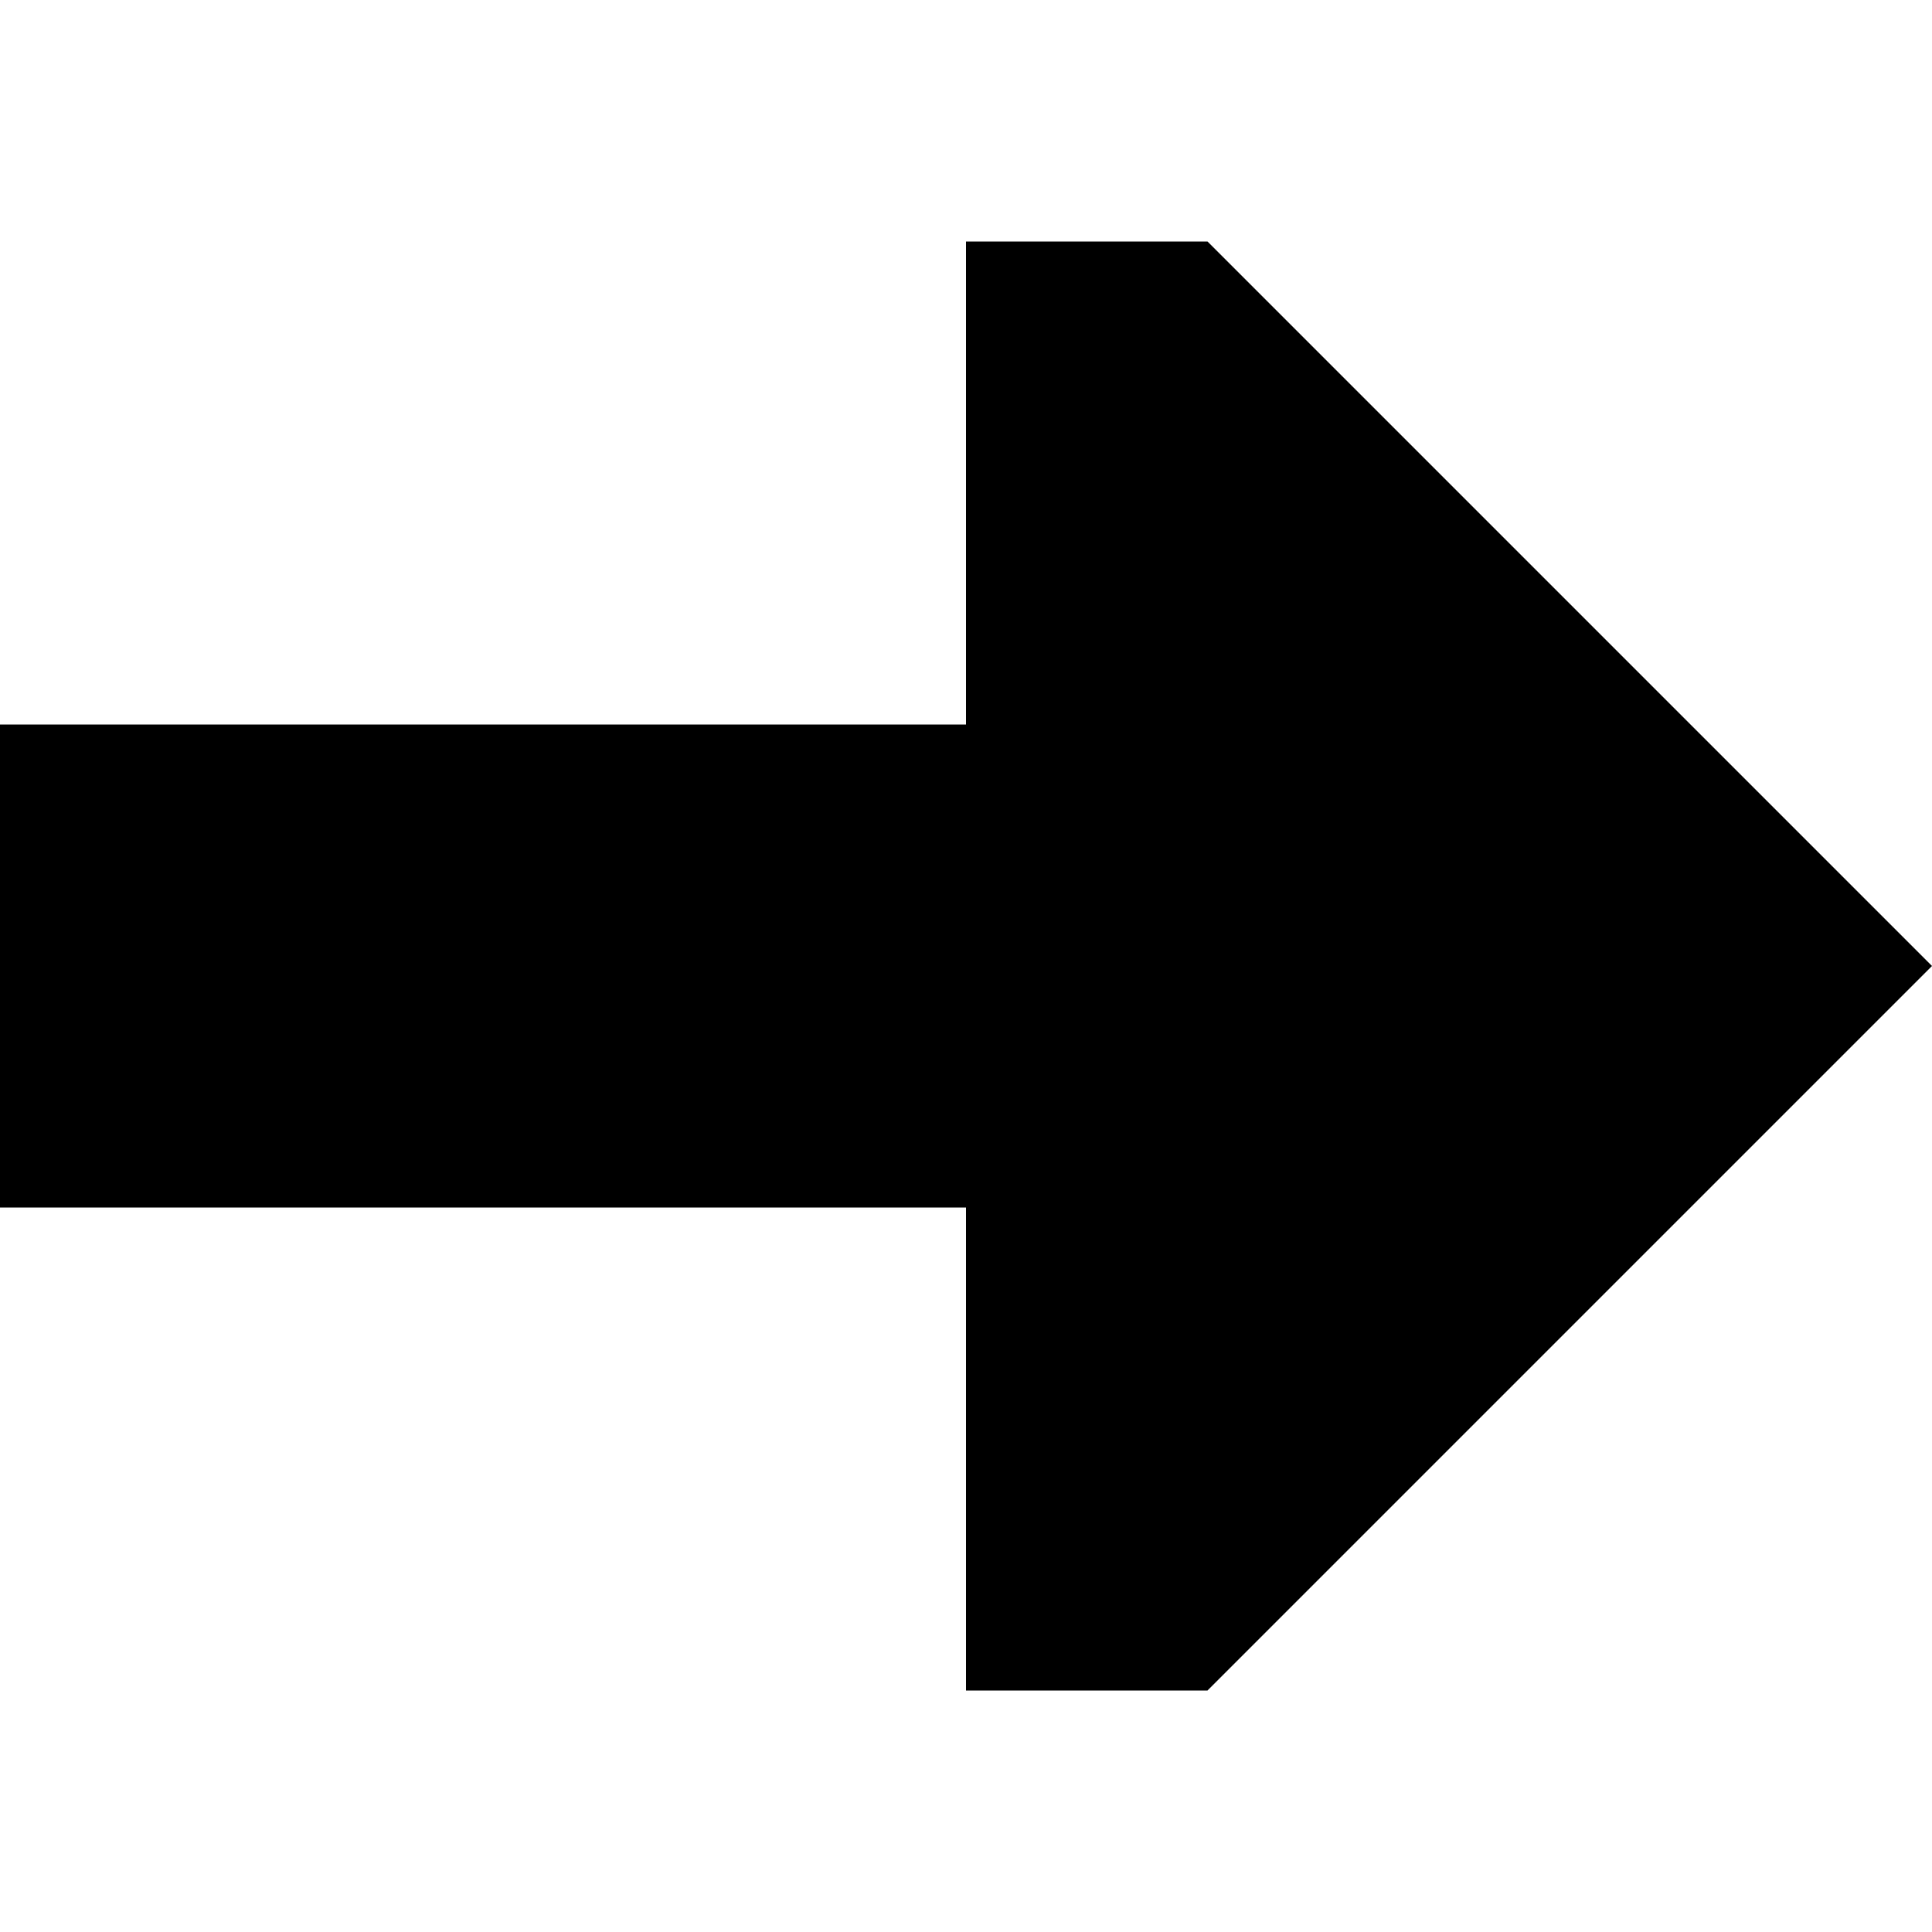
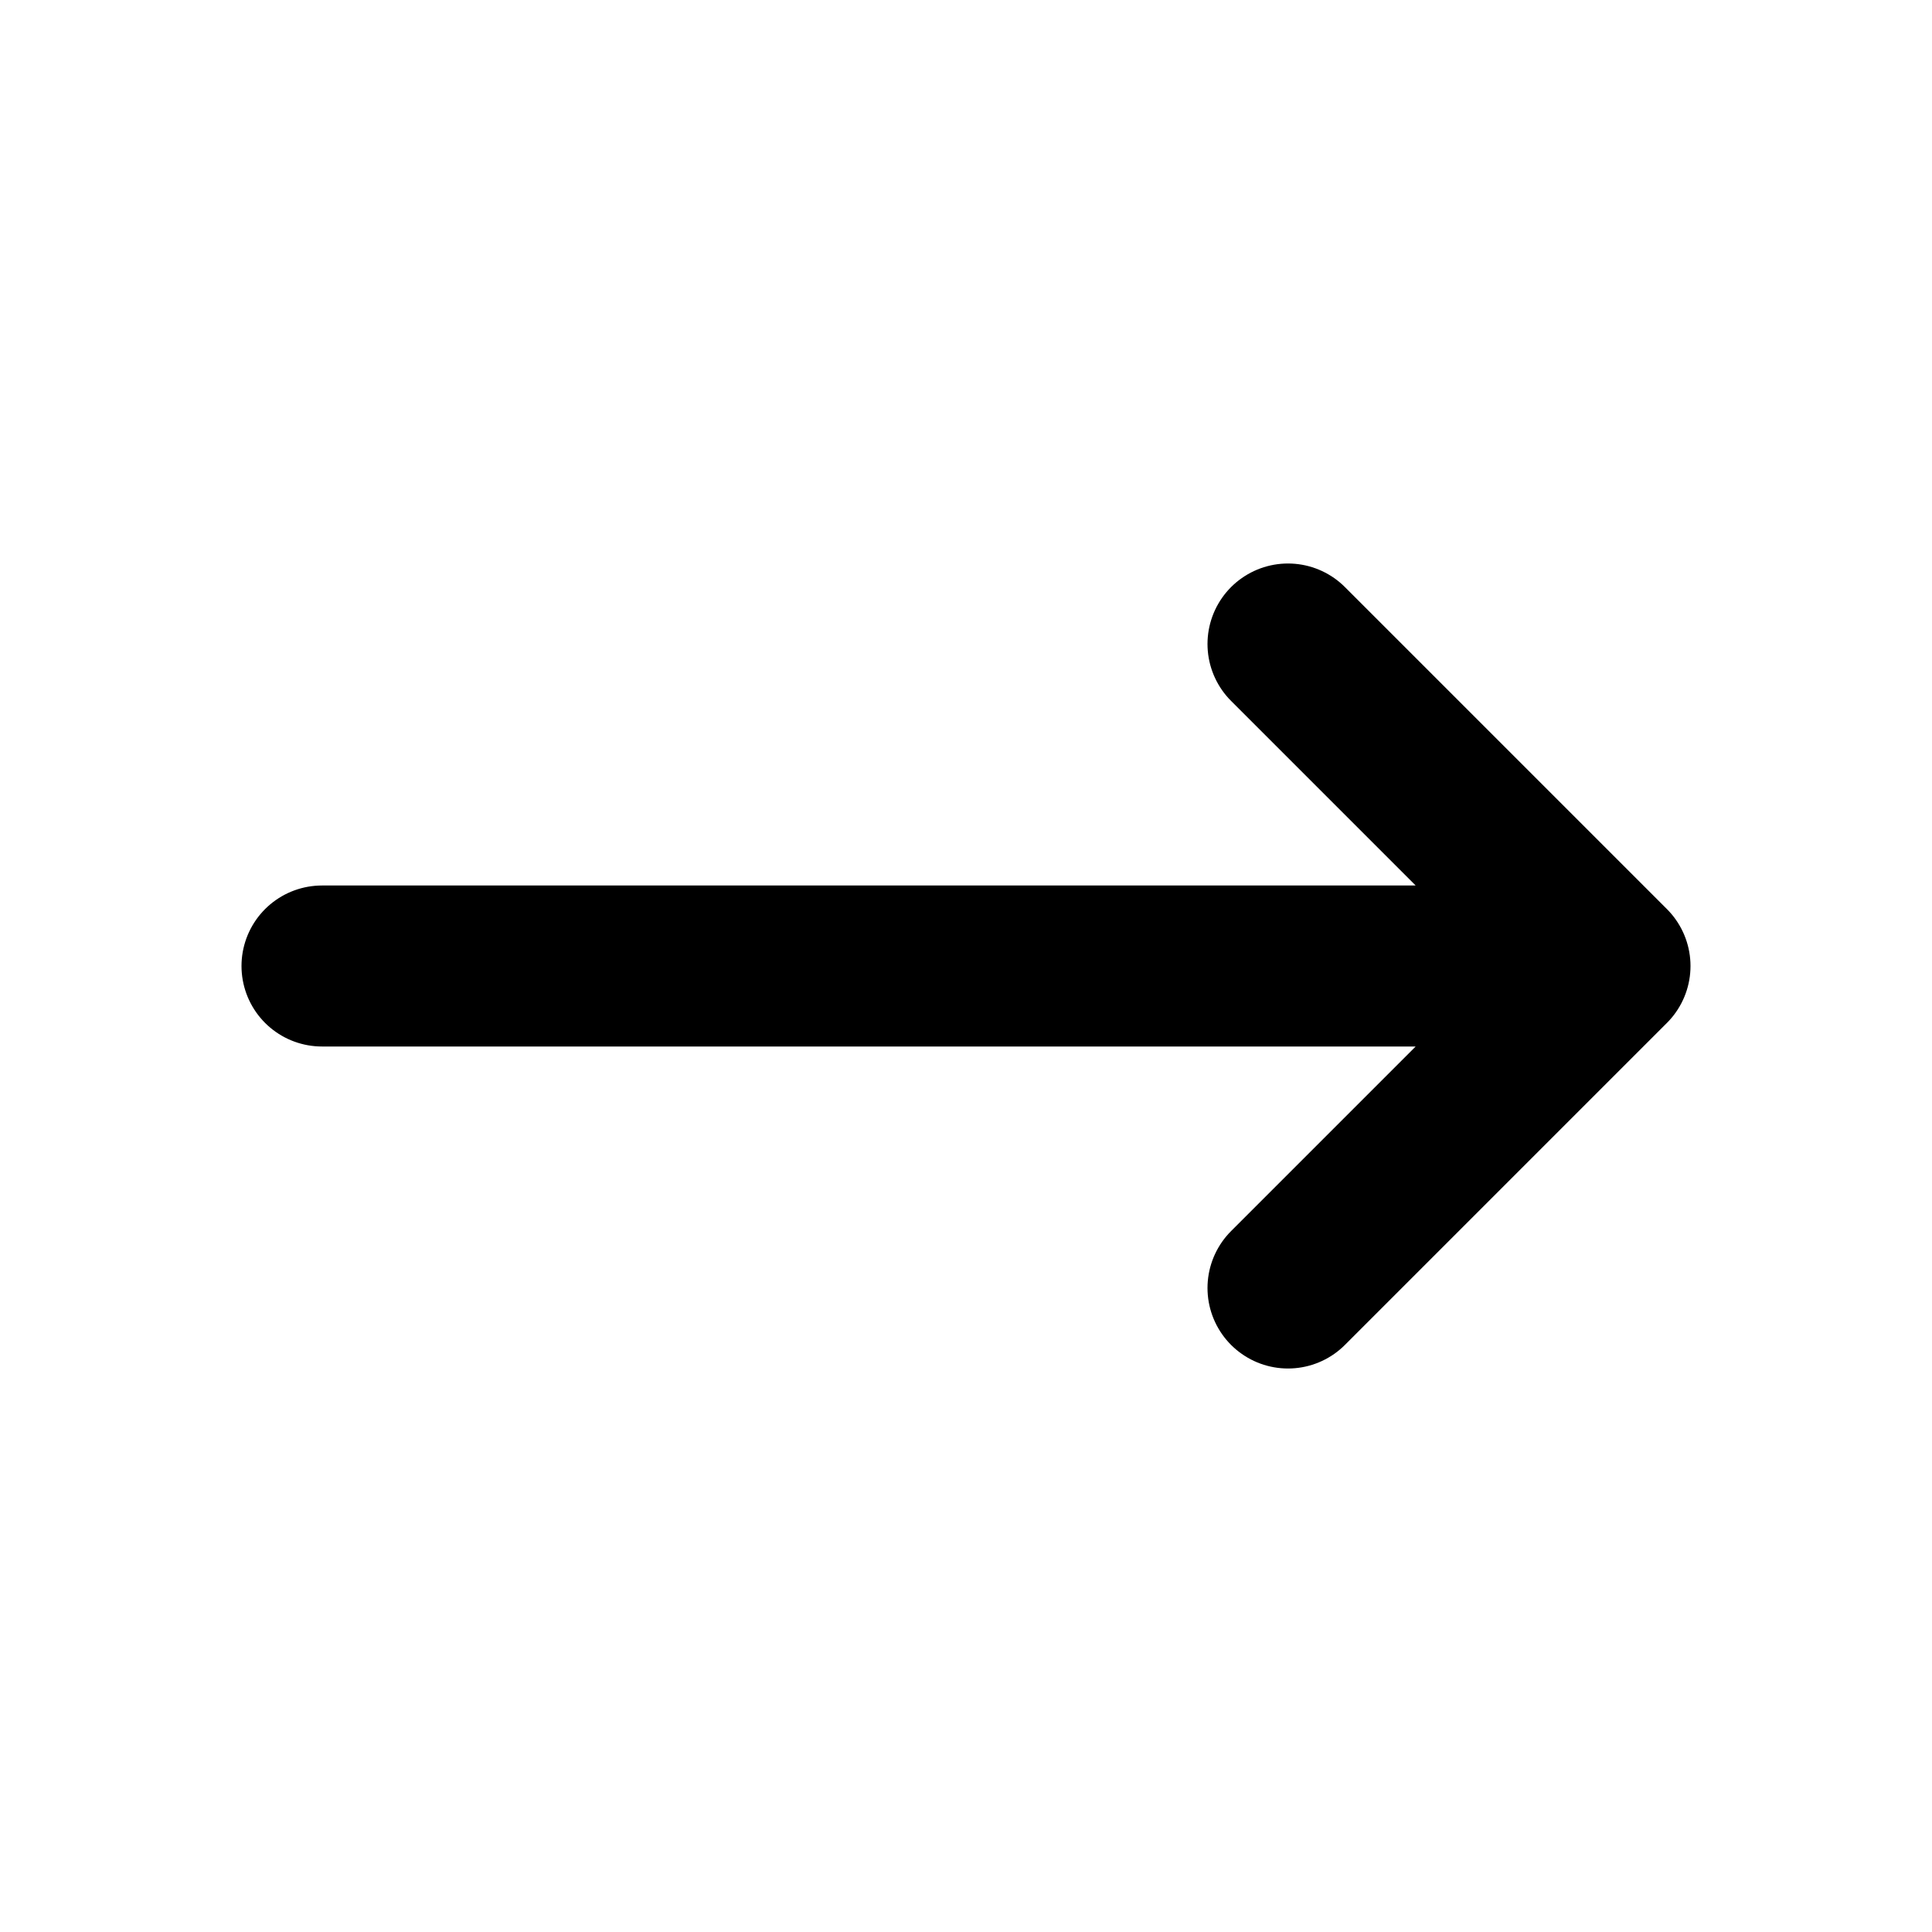
- <svg xmlns="http://www.w3.org/2000/svg" width="800px" height="800px" viewBox="0 0 16 16" fill="none">
-   <path d="M8 6L8 2L10 2L16 8L10 14L8 14L8 10L-1.74845e-07 10L-3.01991e-07 6L8 6Z" fill="#000000" />
+ <svg xmlns="http://www.w3.org/2000/svg" width="800px" height="800px" viewBox="0 0 24 24" fill="none">
+   <path d="M4 12H20M20 12L16 8M20 12L16 16" stroke="#000000" stroke-width="2" stroke-linecap="round" stroke-linejoin="round" />
</svg>
